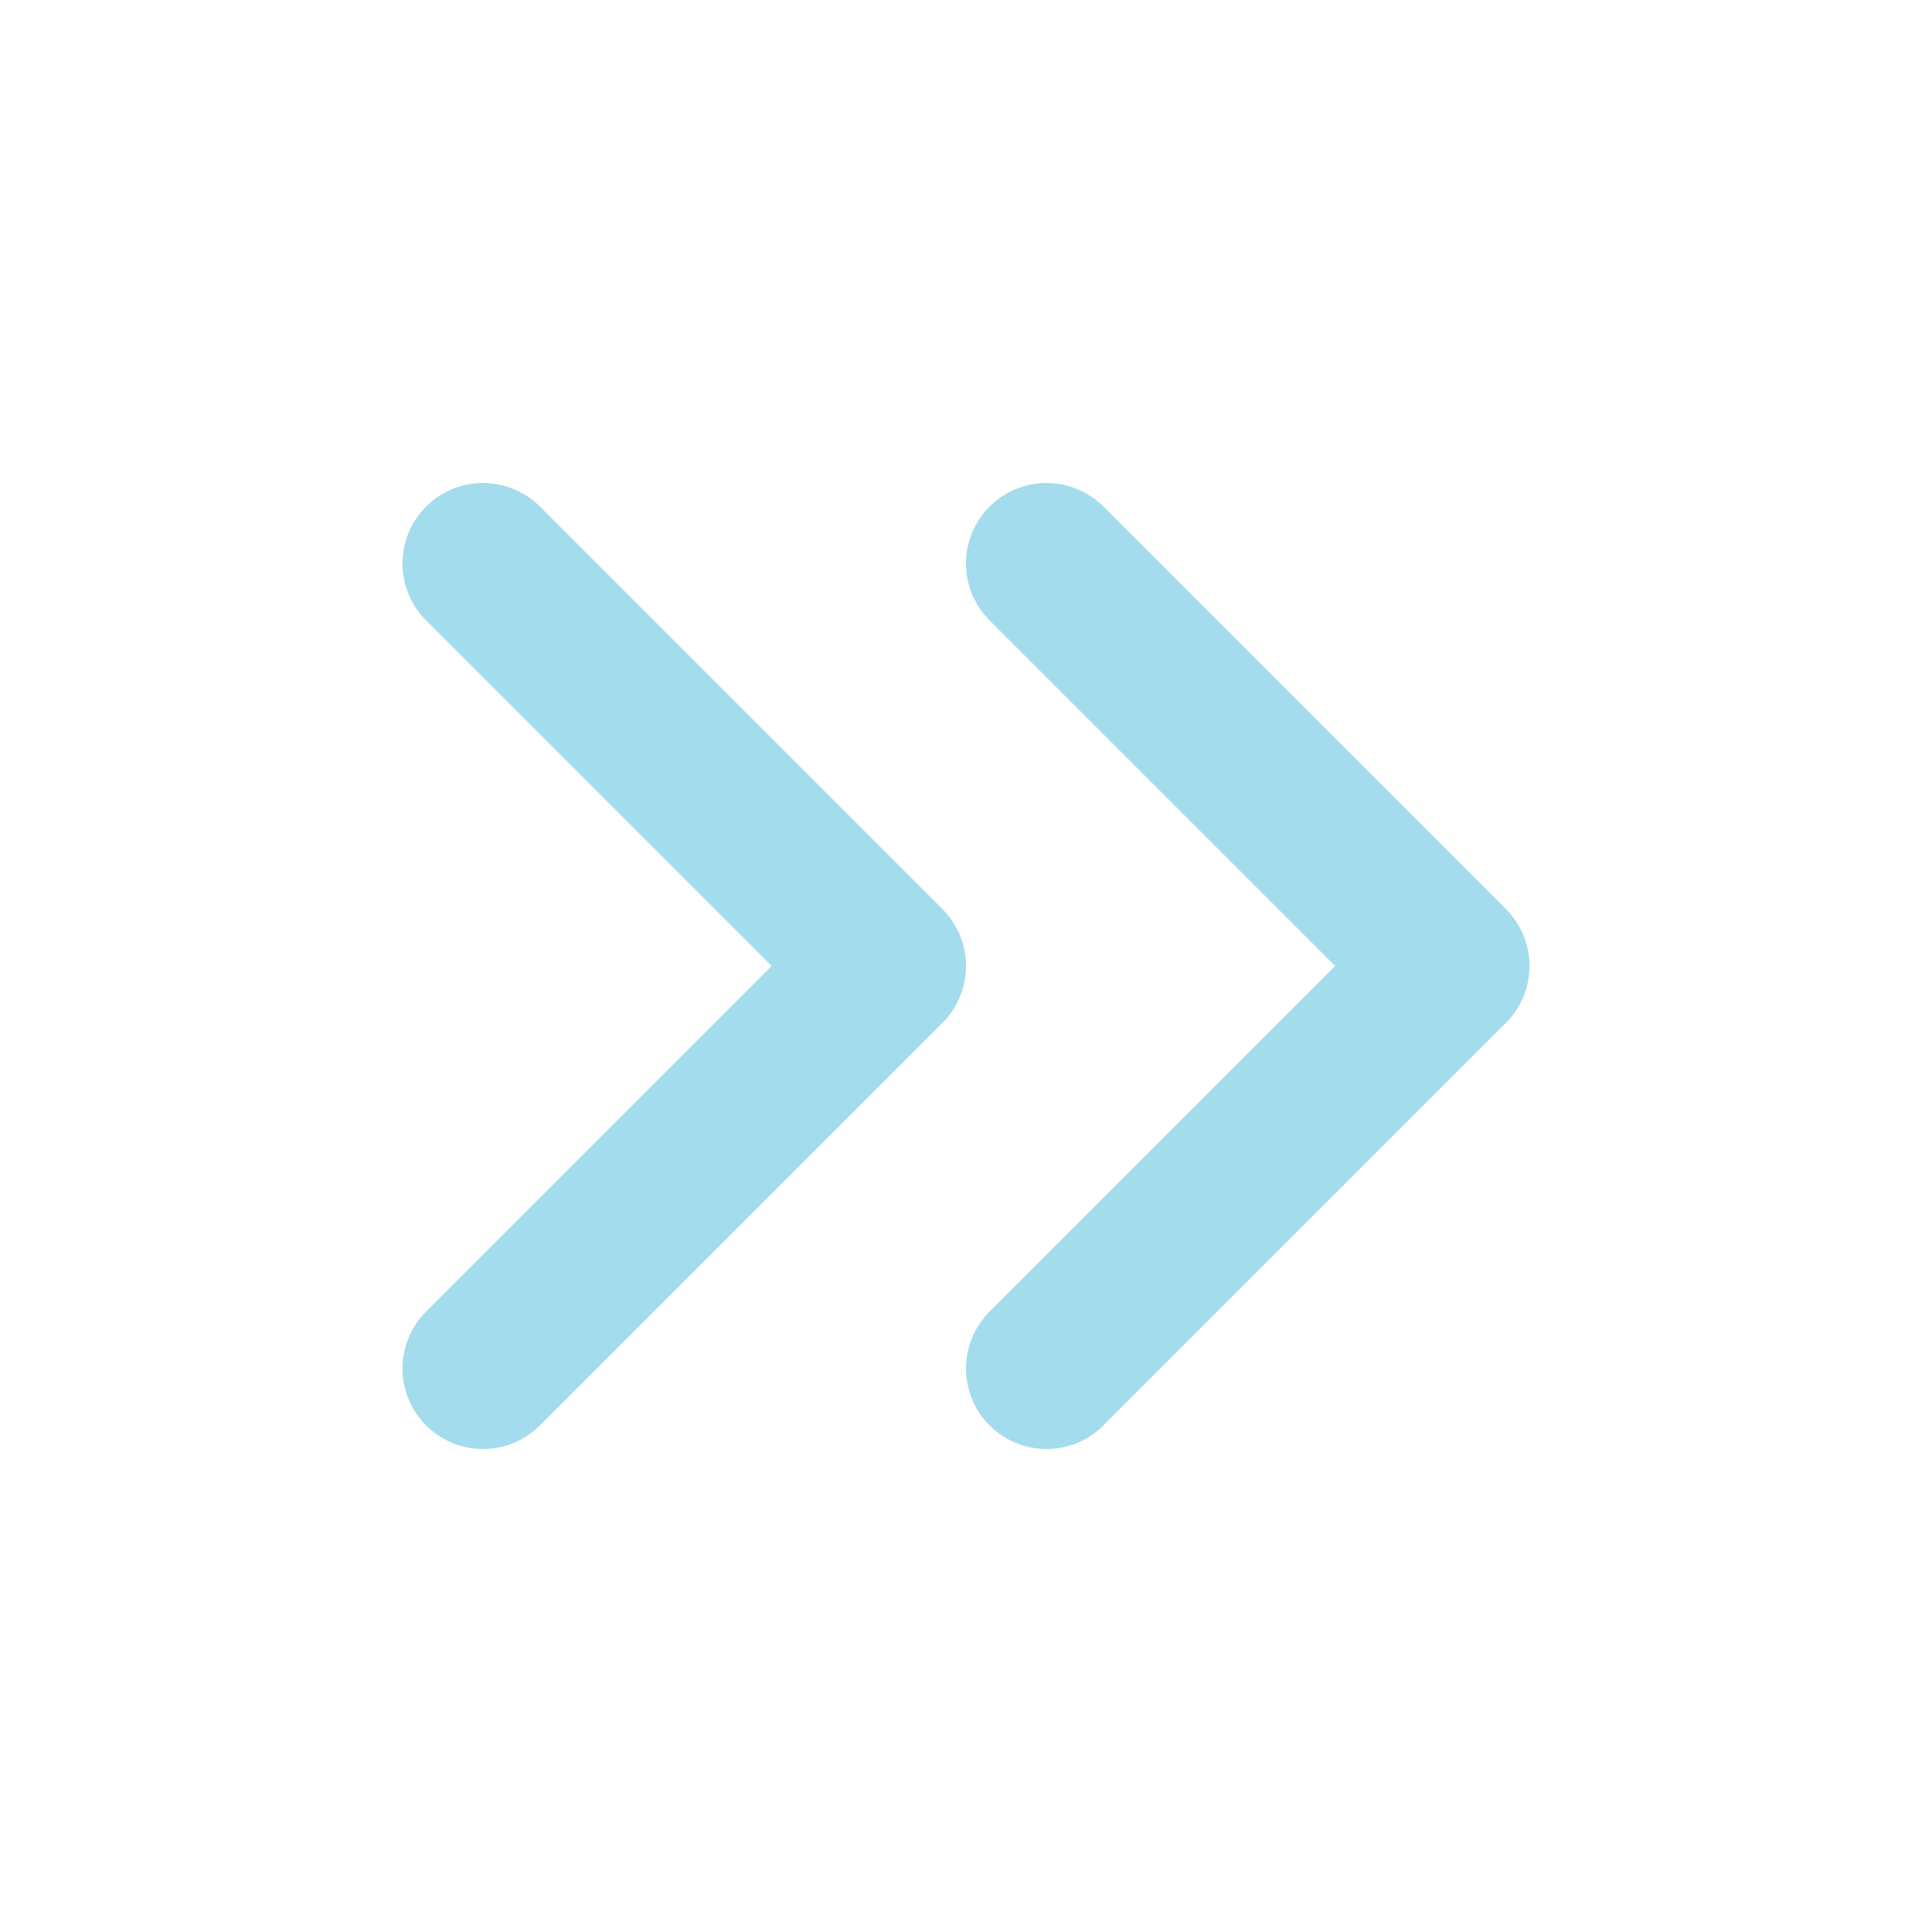
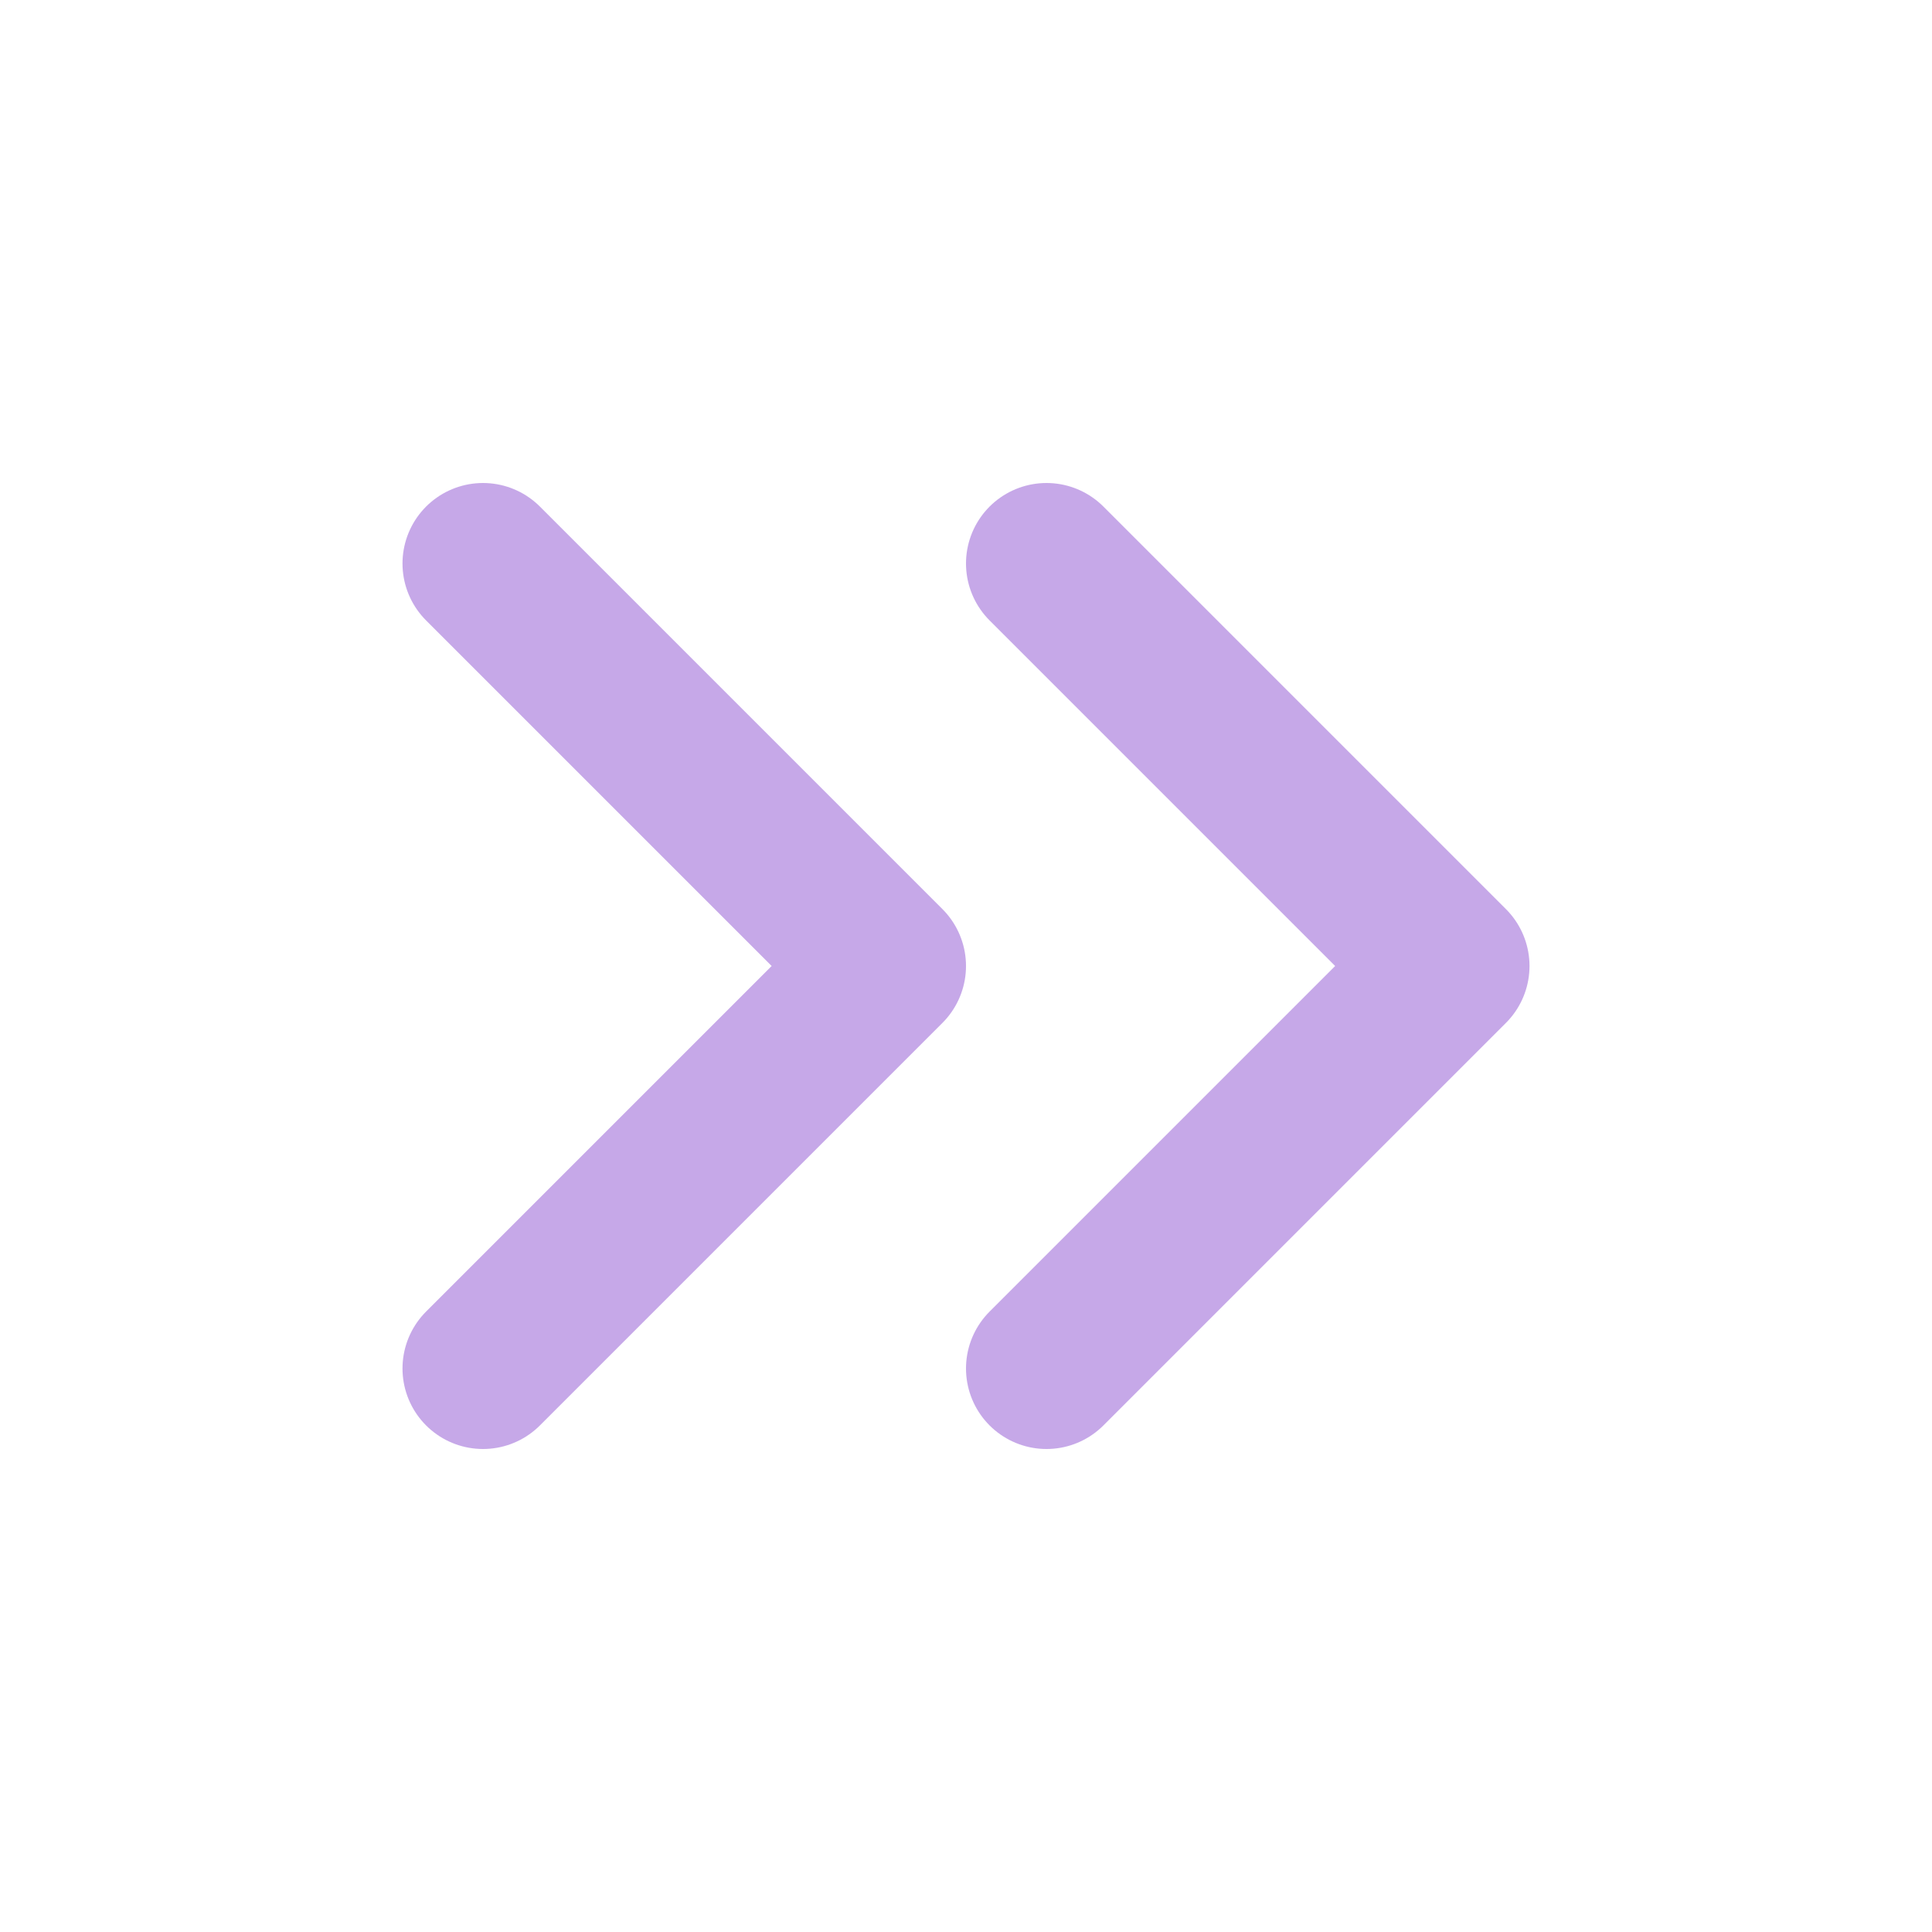
- <svg xmlns="http://www.w3.org/2000/svg" viewBox="0 0 24 24" fill="none" stroke="#a3dcec" stroke-width="2" stroke-linecap="round" stroke-linejoin="round">
+ <svg xmlns="http://www.w3.org/2000/svg" viewBox="0 0 24 24" fill="none" stroke="#C6A8E8" stroke-width="2" stroke-linecap="round" stroke-linejoin="round">
  <path d="m6 17 5-5-5-5" />
  <path d="m13 17 5-5-5-5" />
</svg>
